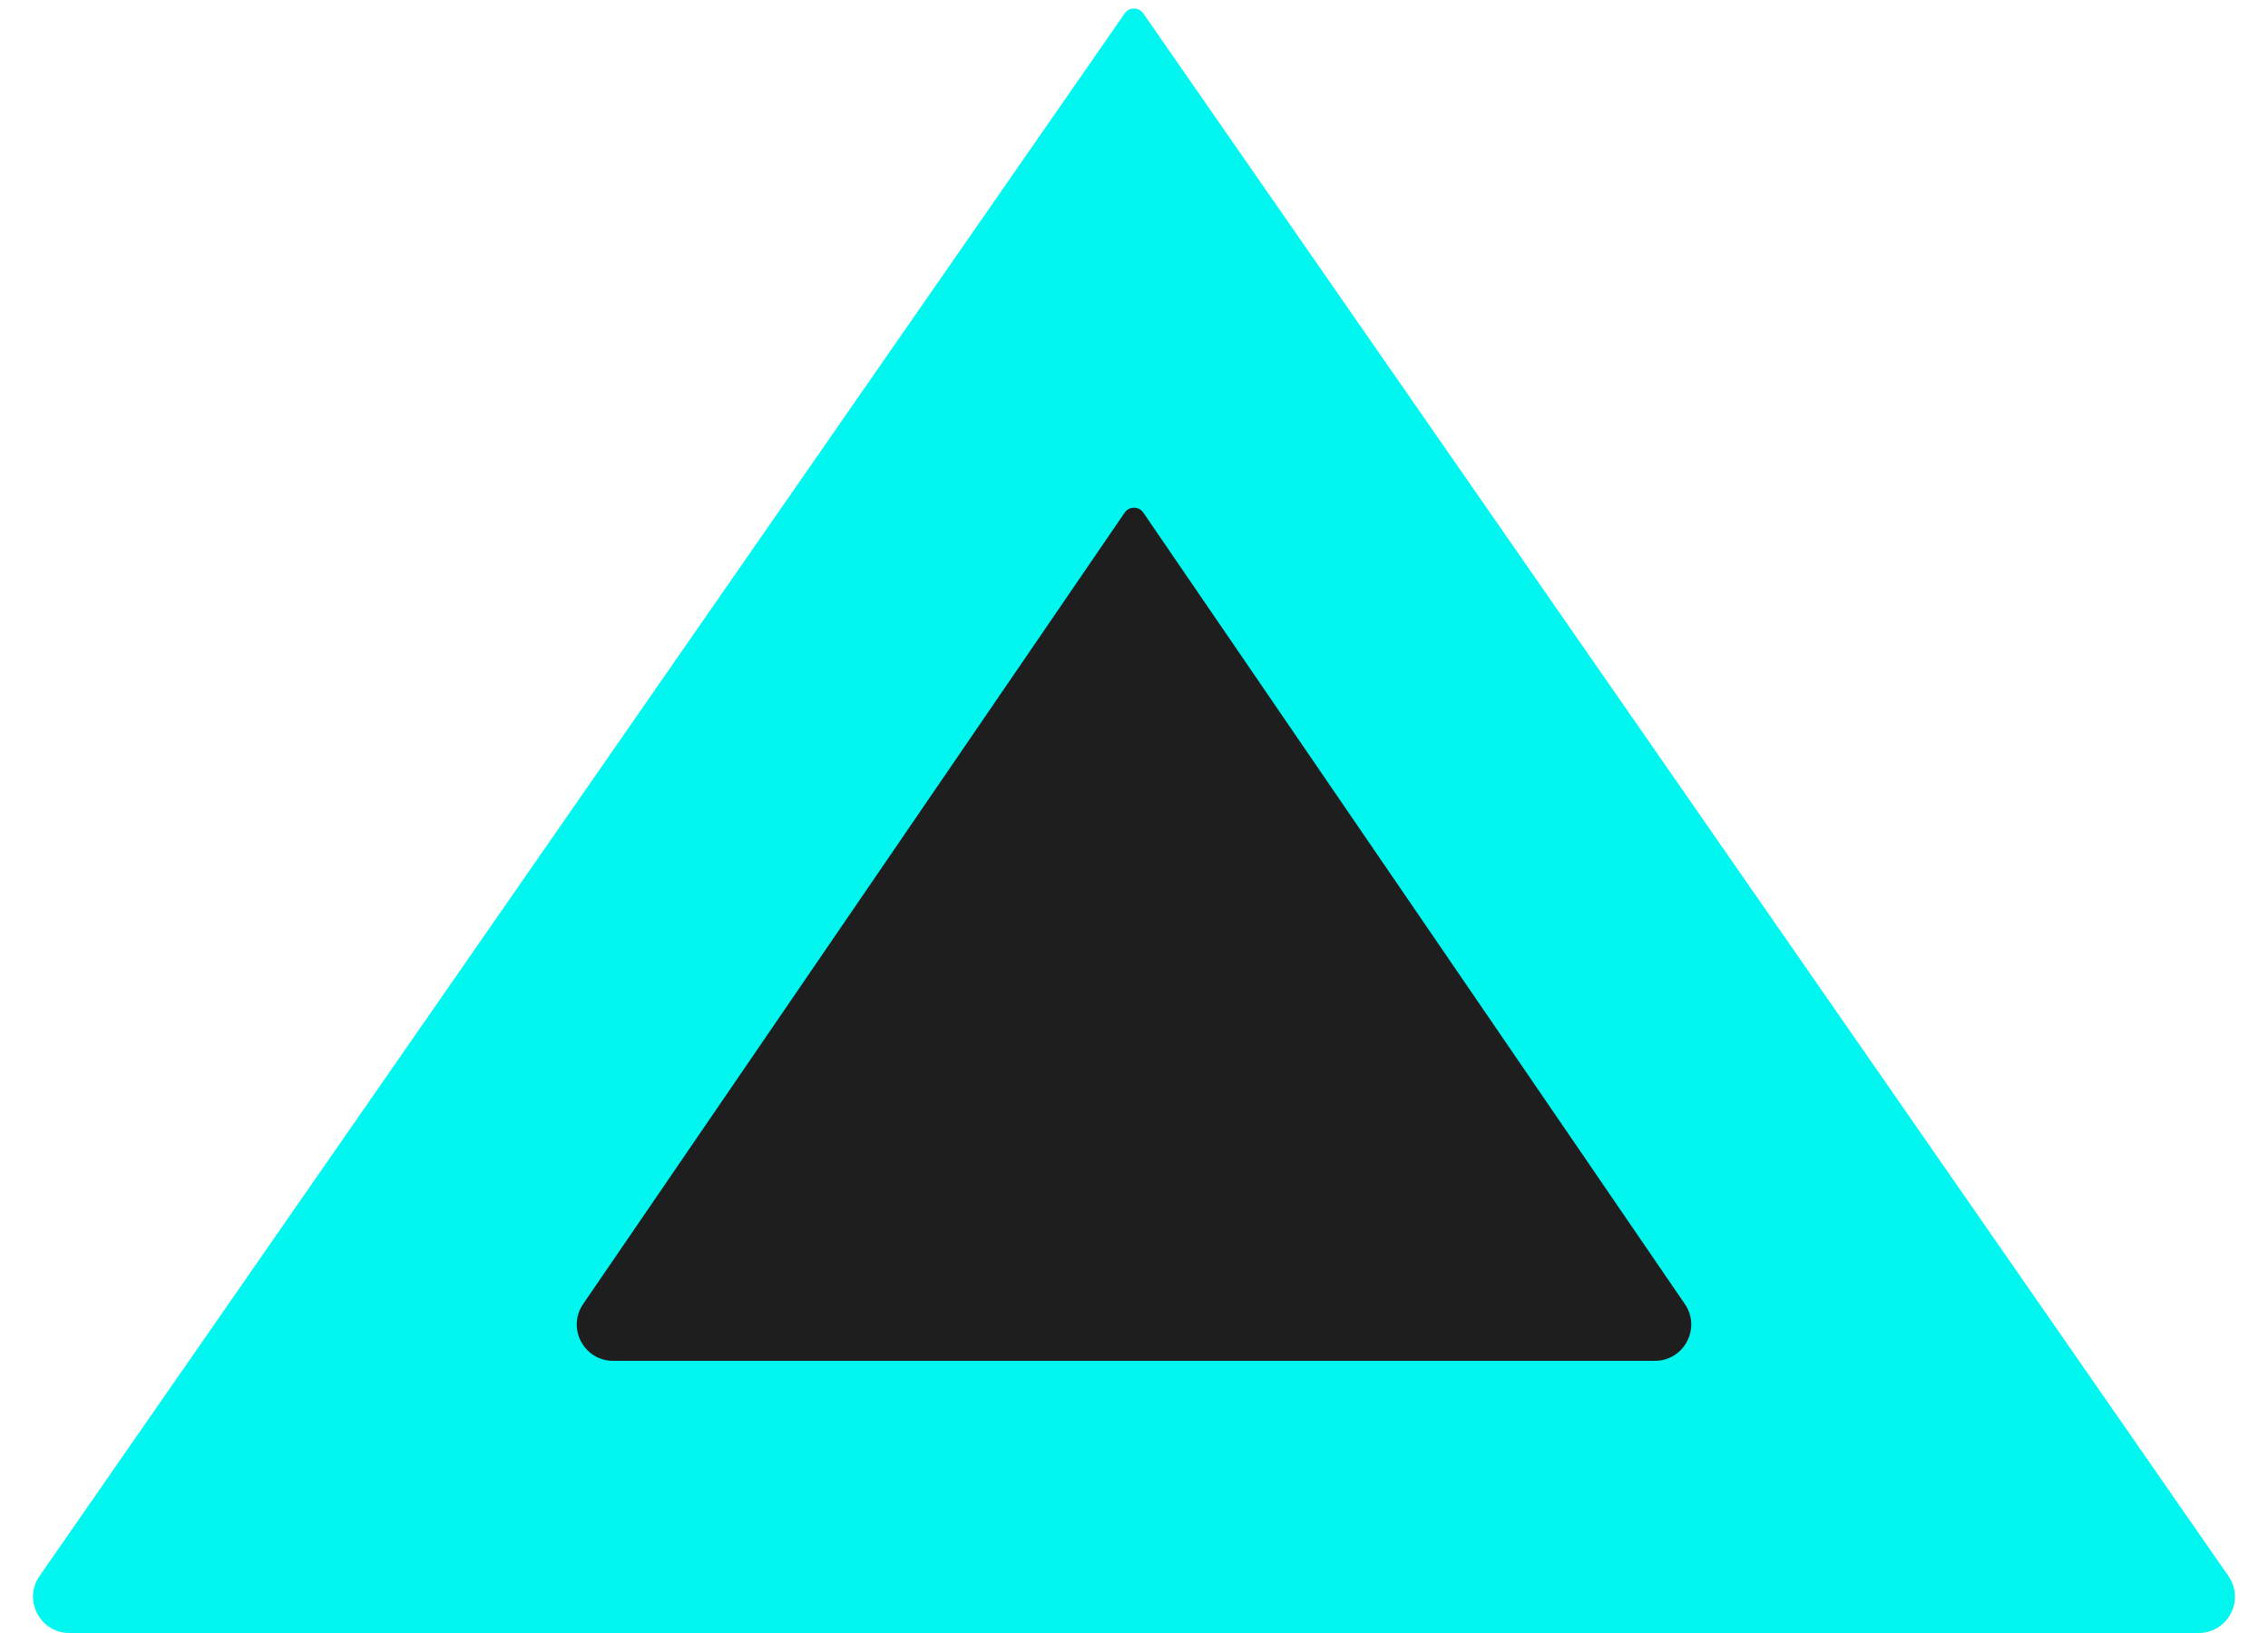
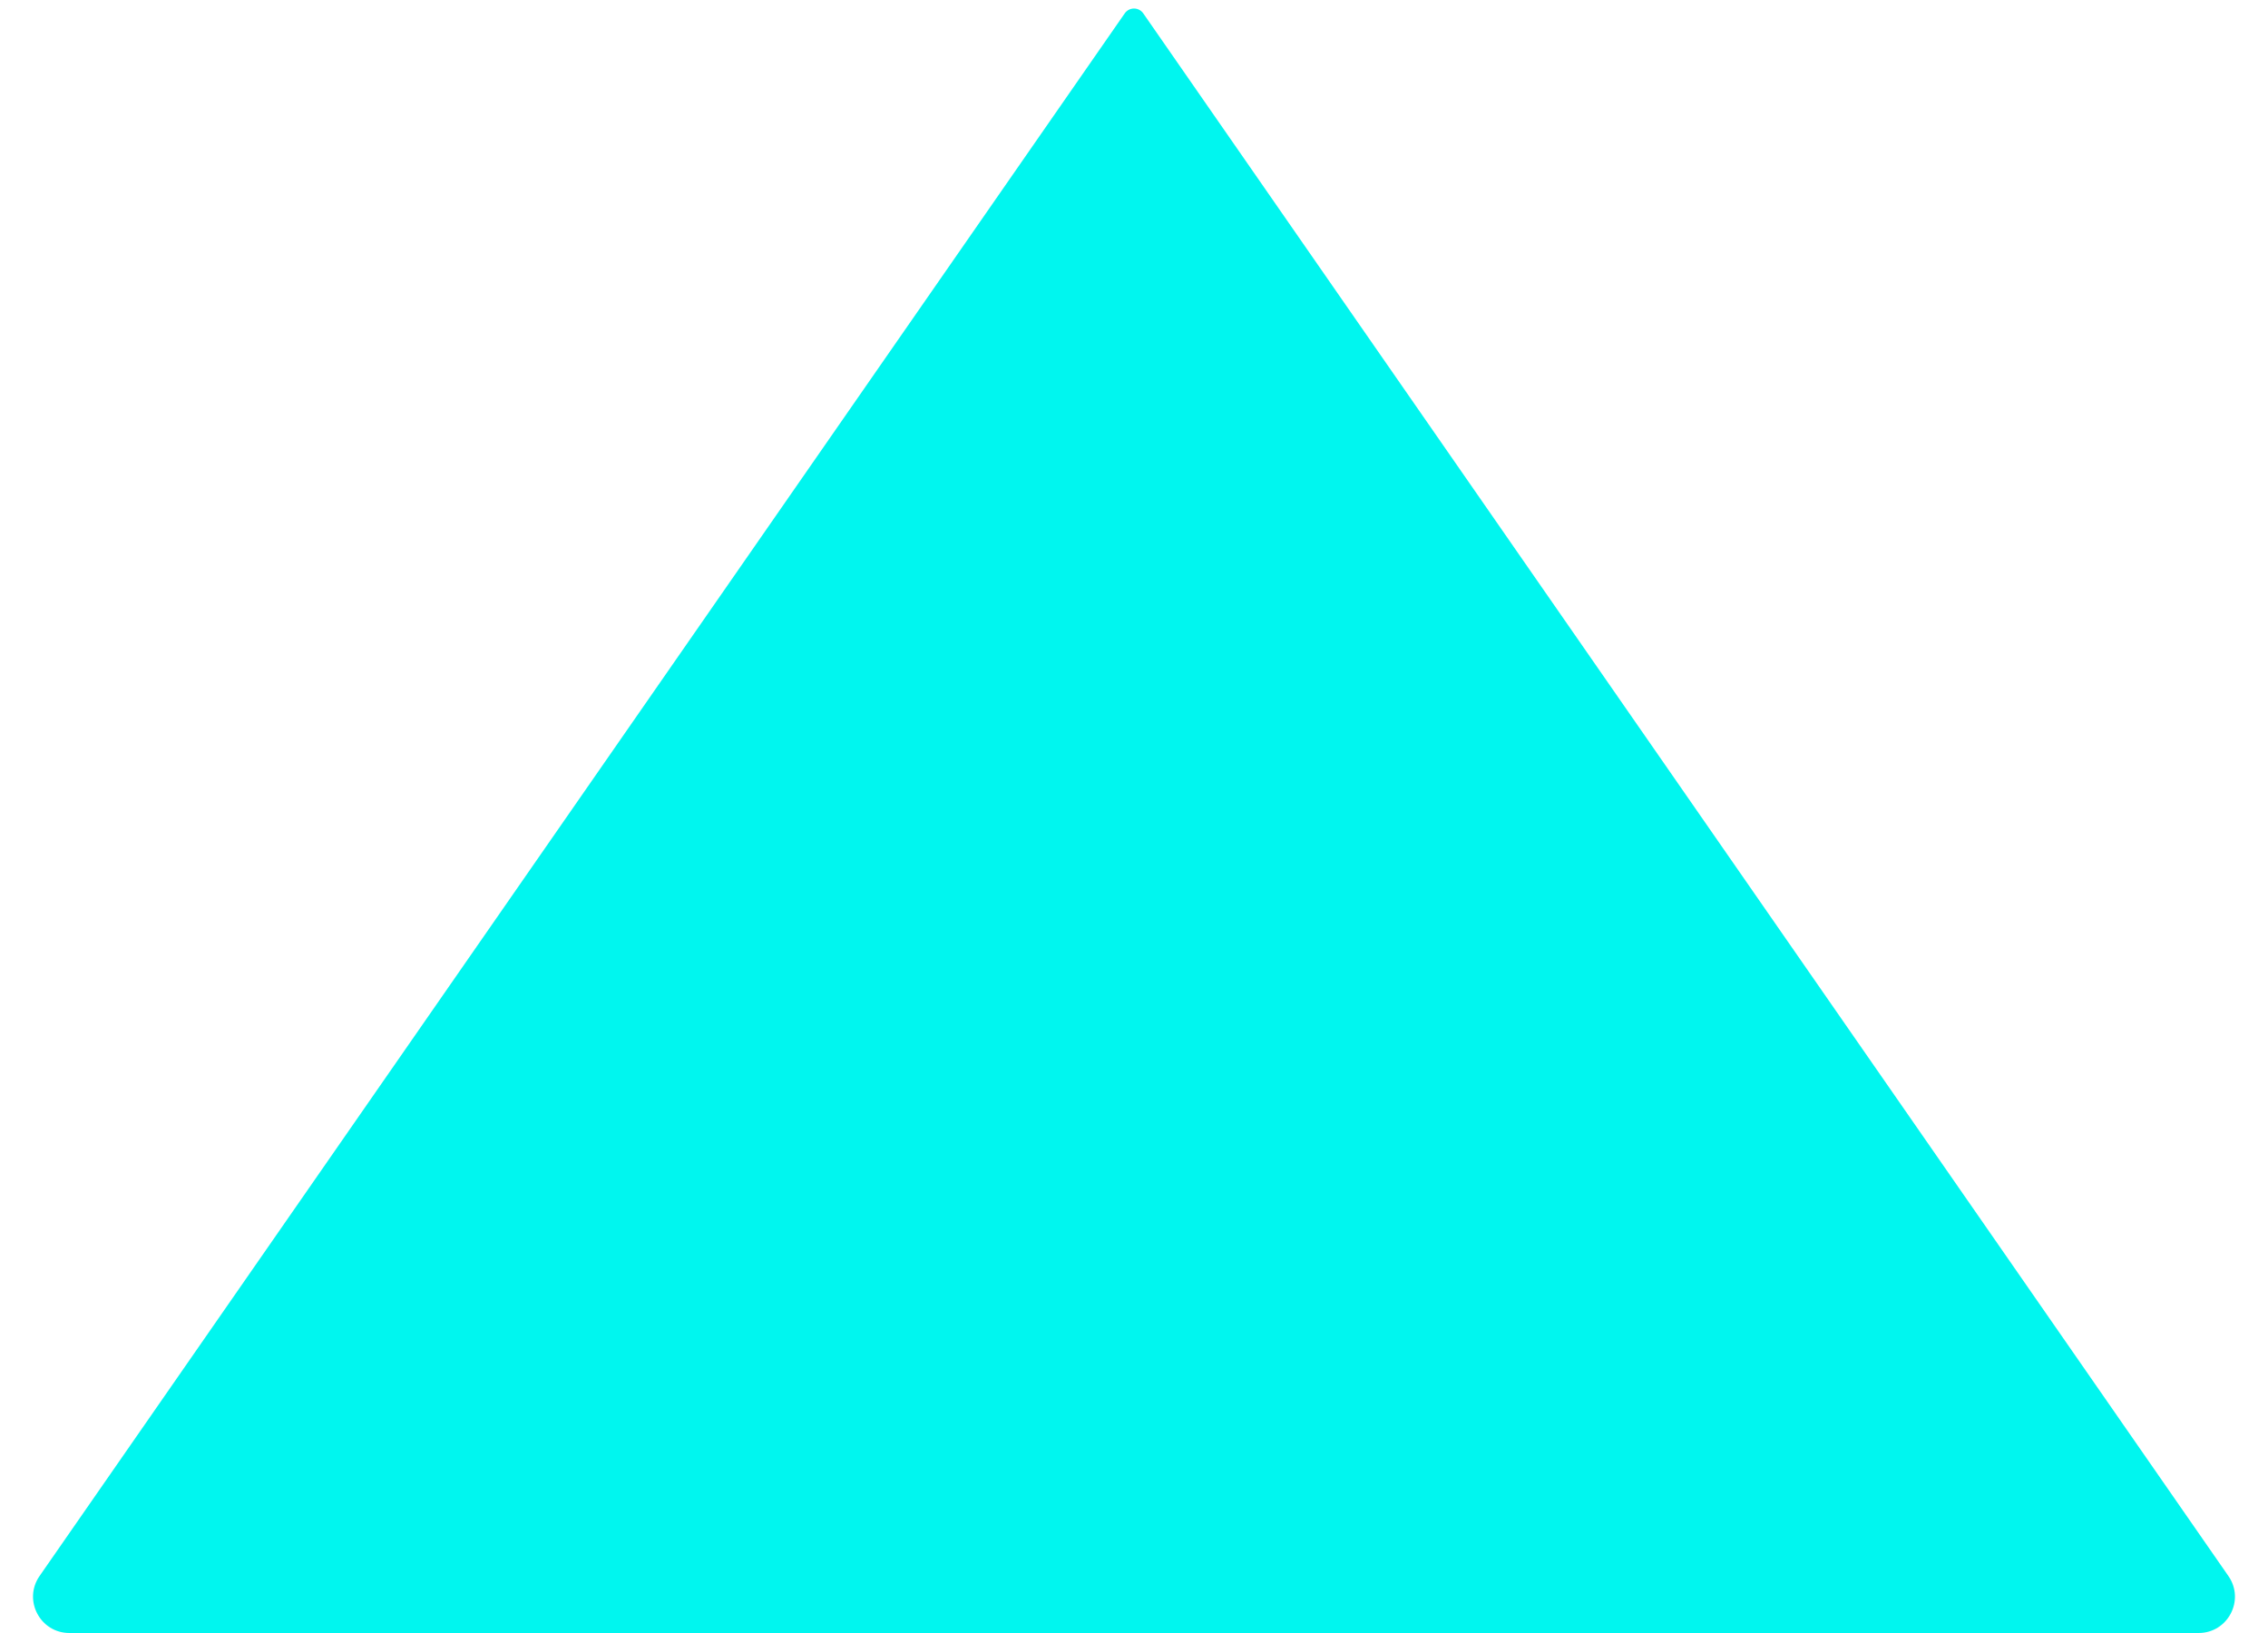
<svg xmlns="http://www.w3.org/2000/svg" width="50" height="36" viewBox="0 0 50 36" fill="none">
  <g id="A triangle">
    <path id="Vector 11" d="M25.205 0.296L49.127 34.744C49.496 35.274 49.116 36 48.47 36L1.53 36C0.884 36 0.504 35.274 0.872 34.744L24.795 0.296C24.894 0.152 25.106 0.152 25.205 0.296Z" fill="#00F6EF" />
-     <path id="Vector 12" d="M25.206 11.302L37.144 28.748C37.507 29.279 37.127 30 36.483 30L13.517 30C12.873 30 12.493 29.279 12.856 28.748L24.794 11.302C24.893 11.156 25.107 11.156 25.206 11.302Z" fill="#1E1E1E" />
+     <path id="Vector 12" d="M25.206 11.302L37.144 28.748C37.507 29.279 37.127 30 36.483 30L13.517 30C12.873 30 12.493 29.279 12.856 28.748L24.794 11.302C24.893 11.156 25.107 11.156 25.206 11.302Z" fill="none" />
  </g>
</svg>
